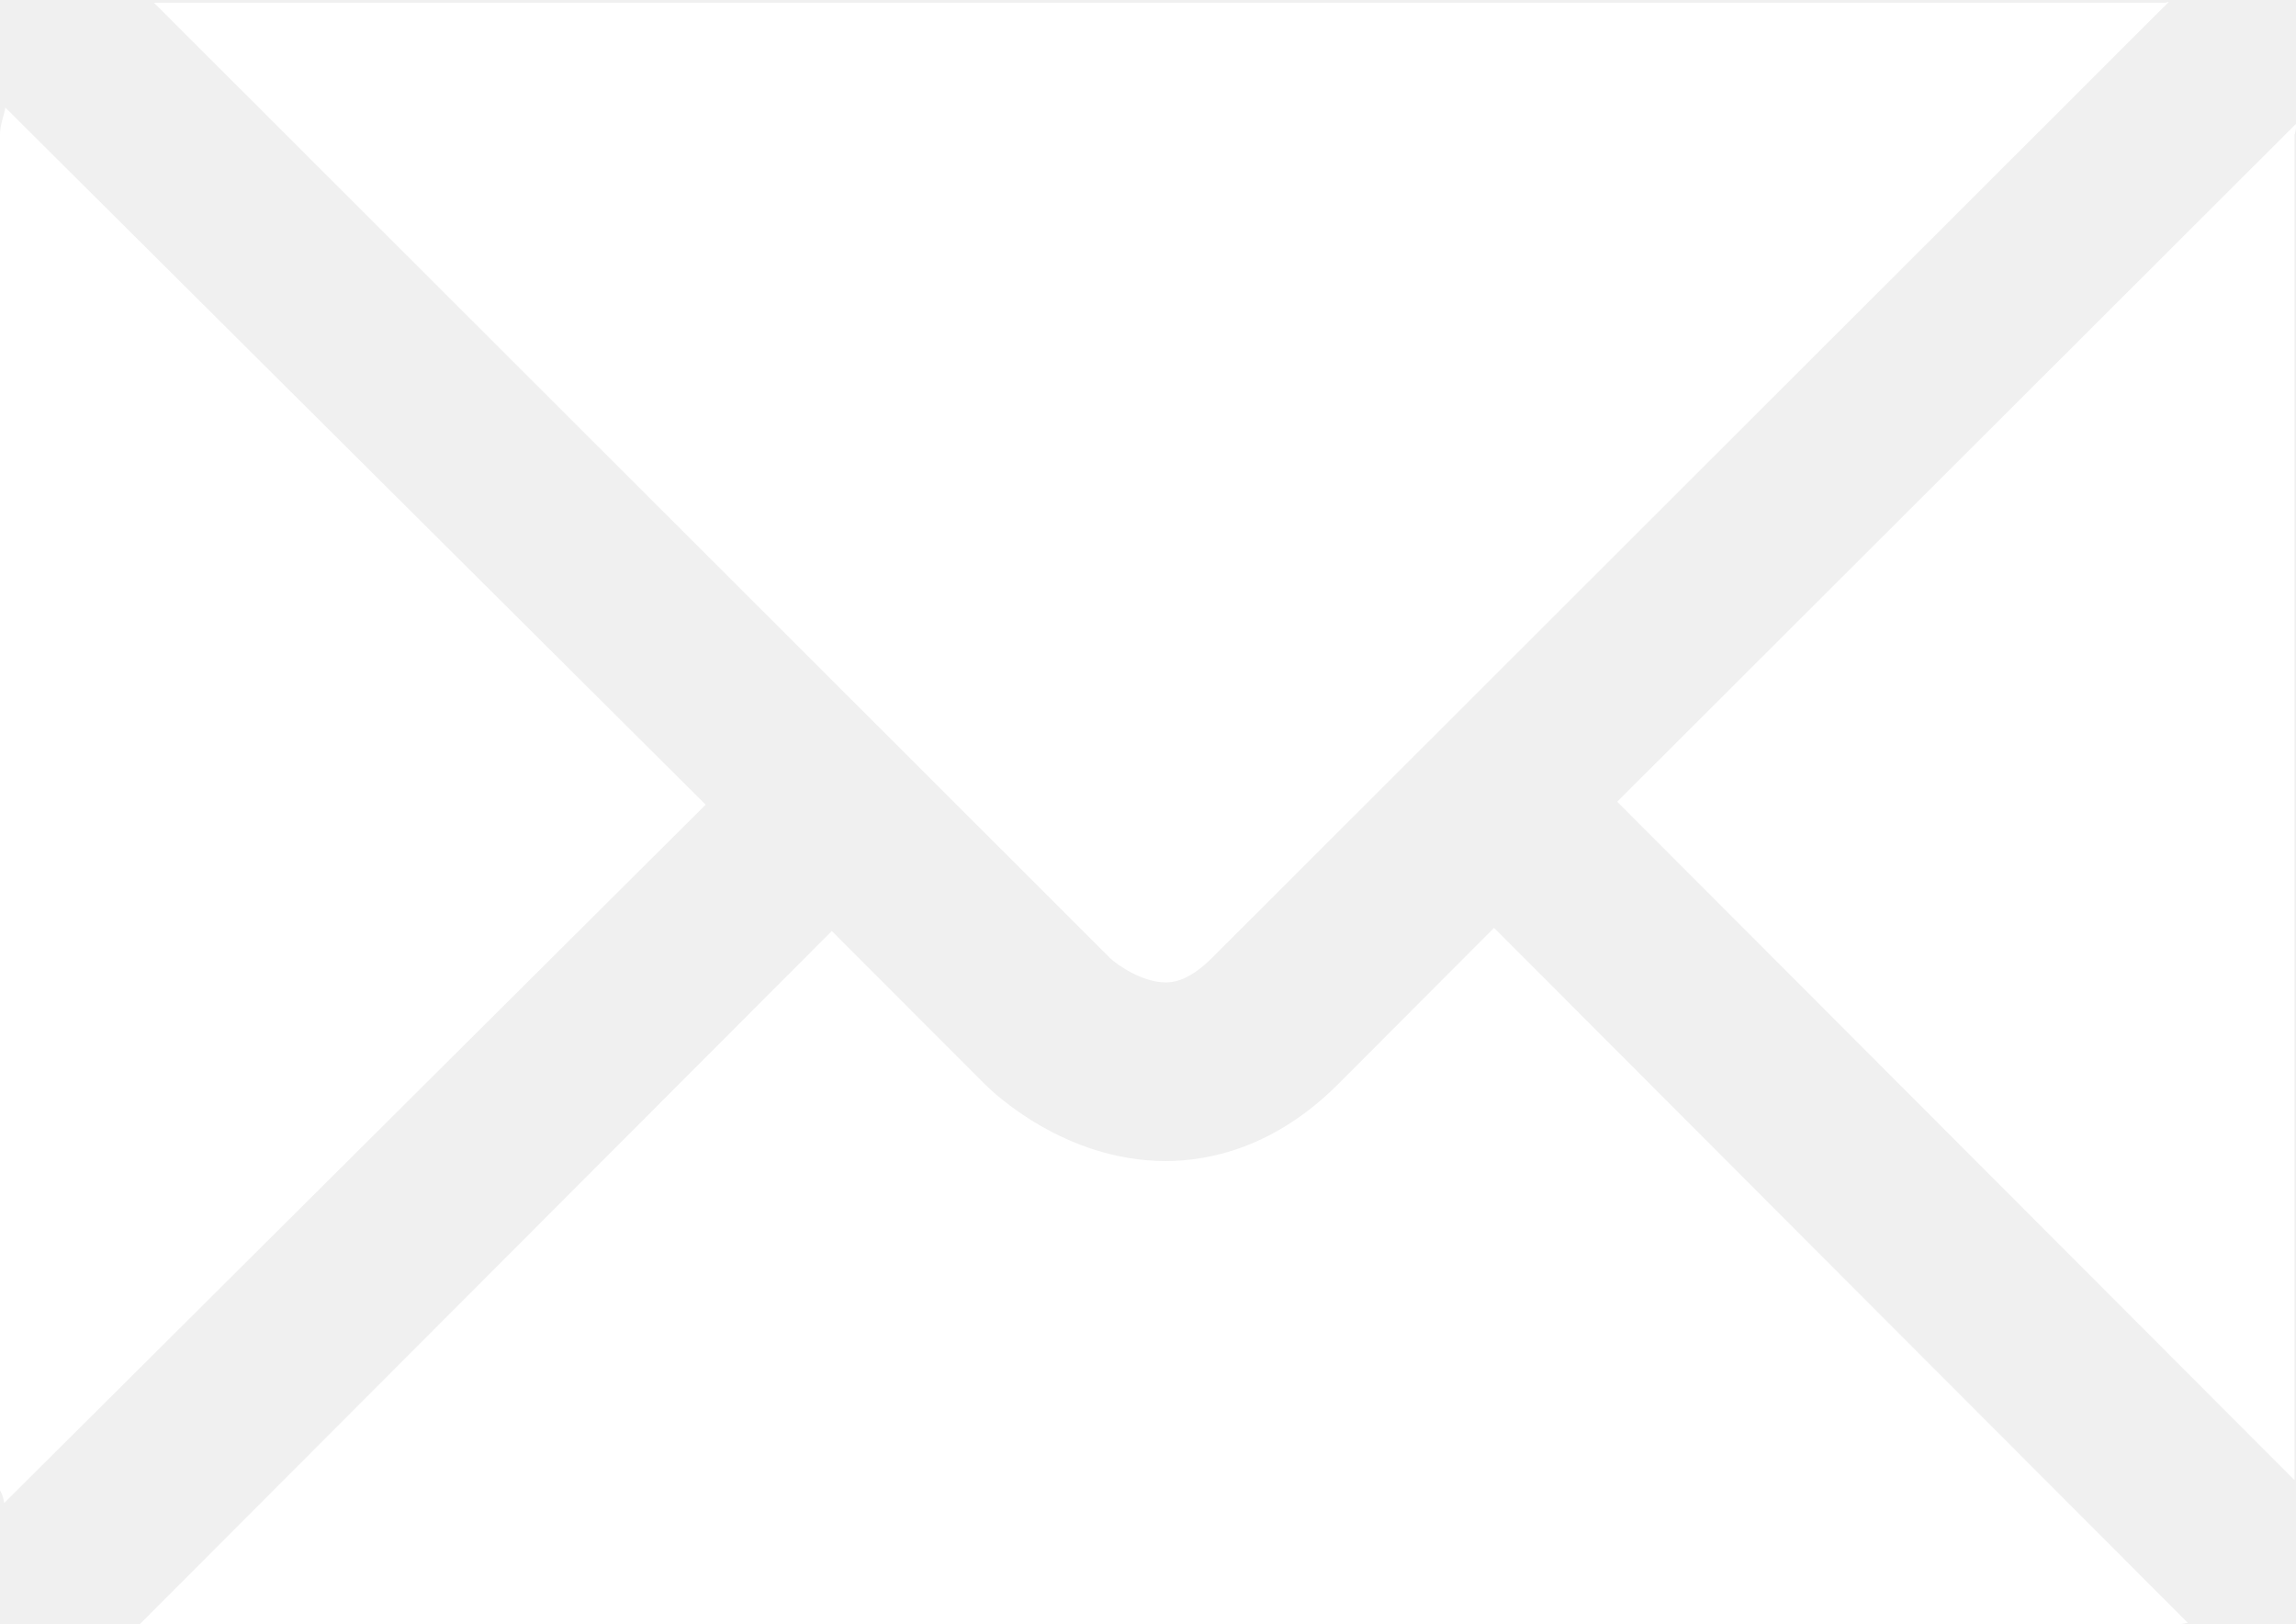
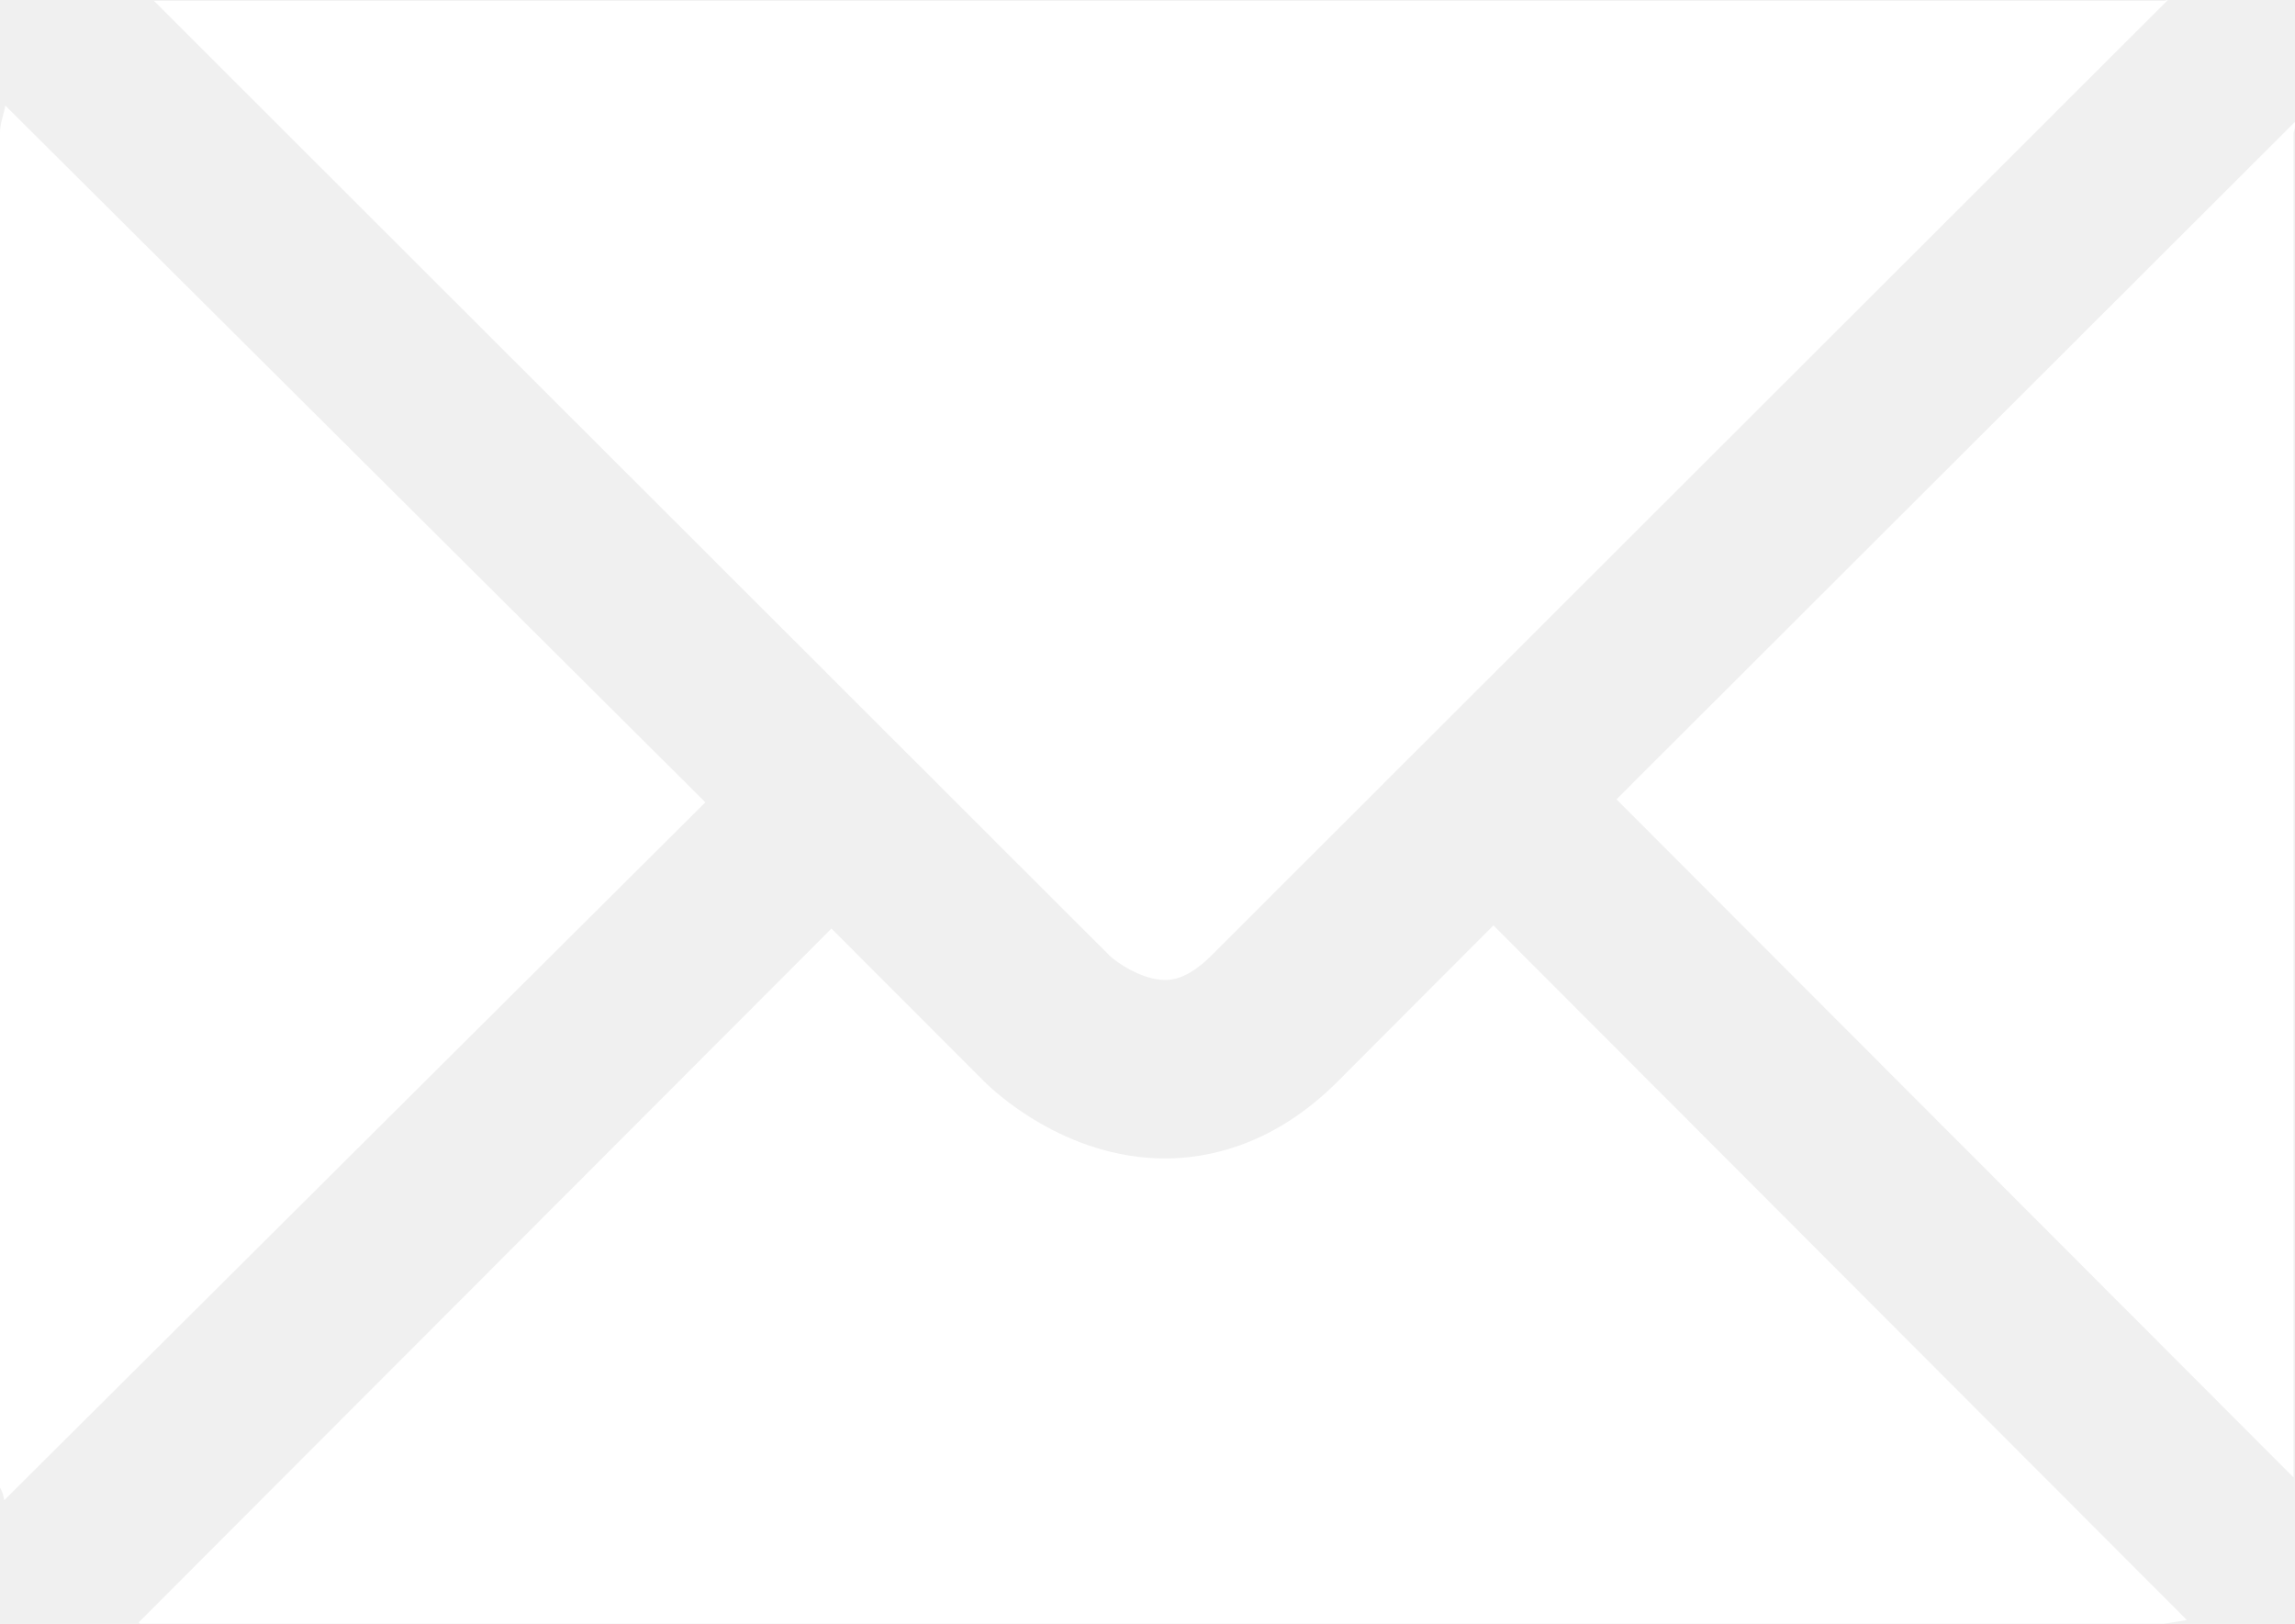
- <svg xmlns="http://www.w3.org/2000/svg" version="1.1" id="Layer_1" x="0px" y="0px" width="424.269px" height="300.014px" viewBox="-137.503 0 424.269 300.014" enable-background="new -137.503 0 424.269 300.014" xml:space="preserve">
+ <svg xmlns="http://www.w3.org/2000/svg" version="1.1" id="Layer_1" x="0px" y="0px" width="424.055px" height="300px" viewBox="0.107 0 424.055 300" enable-background="new 0.107 0 424.055 300" xml:space="preserve">
  <g>
-     <path fill="#FFFFFF" d="M77.895,181.507c0.005,0,0.011,0,0.018,0c1.019,0,4.056-0.041,8.526-4.512L263.259,0.354   c-0.249-0.008-0.486,0.153-0.739,0.153h-371.572L67.681,177.068C69.019,178.311,73.593,181.507,77.895,181.507z" />
-     <path fill="#FFFFFF" d="M-7.106,148.67L-136.521,19.866c-0.239,1.54-0.982,3.201-0.982,4.991v250.5   c0,0,0.6,0.894,0.77,2.34L-7.106,148.67z" />
+     <path fill="#FFFFFF" d="M215.396,181.062c0.005,0,0.012,0,0.019,0c1.02,0,4.055-0.041,8.521-4.51L400.668,0   c-0.25-0.008-0.484,0.152-0.737,0.152H28.543l176.645,176.473C206.524,177.867,211.097,181.062,215.396,181.062z" />
+     <path fill="#FFFFFF" d="M130.438,148.241L1.089,19.503c-0.237,1.539-0.981,3.199-0.981,4.987v250.374c0,0,0.6,0.895,0.771,2.337   L130.438,148.241z" />
    <g>
-       <path fill="#FFFFFF" d="M286.497,273.471V24.857c0,0,0.369-0.75,0.244-1.951L161.333,148.121L286.497,273.471z" />
-       <path fill="#FFFFFF" d="M138.58,171.427l-28.833,28.893c-11.696,11.695-23.775,14.188-31.852,14.188    c-0.002,0-0.002,0-0.004,0c-18.713,0-31.956-12.736-33.403-14.188L16.202,172.01l-128.092,128.287    c0.104,0.002,0.201,0.21,0.306,0.21H262.52c0,0,1.725-0.219,4.255-0.674L138.58,171.427z" />
+       <path fill="#FFFFFF" d="M423.892,272.979V24.489c0,0,0.369-0.75,0.245-1.95L298.792,147.69L423.892,272.979z" />
+       <path fill="#FFFFFF" d="M276.052,170.984l-28.819,28.881c-11.689,11.689-23.765,14.181-31.835,14.181c-0.002,0-0.002,0-0.005,0    c-18.703,0-31.941-12.731-33.386-14.181l-28.273-28.295L25.708,299.791c0.103,0.003,0.201,0.209,0.305,0.209h373.916    c0,0,1.725-0.217,4.253-0.674L276.052,170.984z" />
    </g>
  </g>
</svg>
